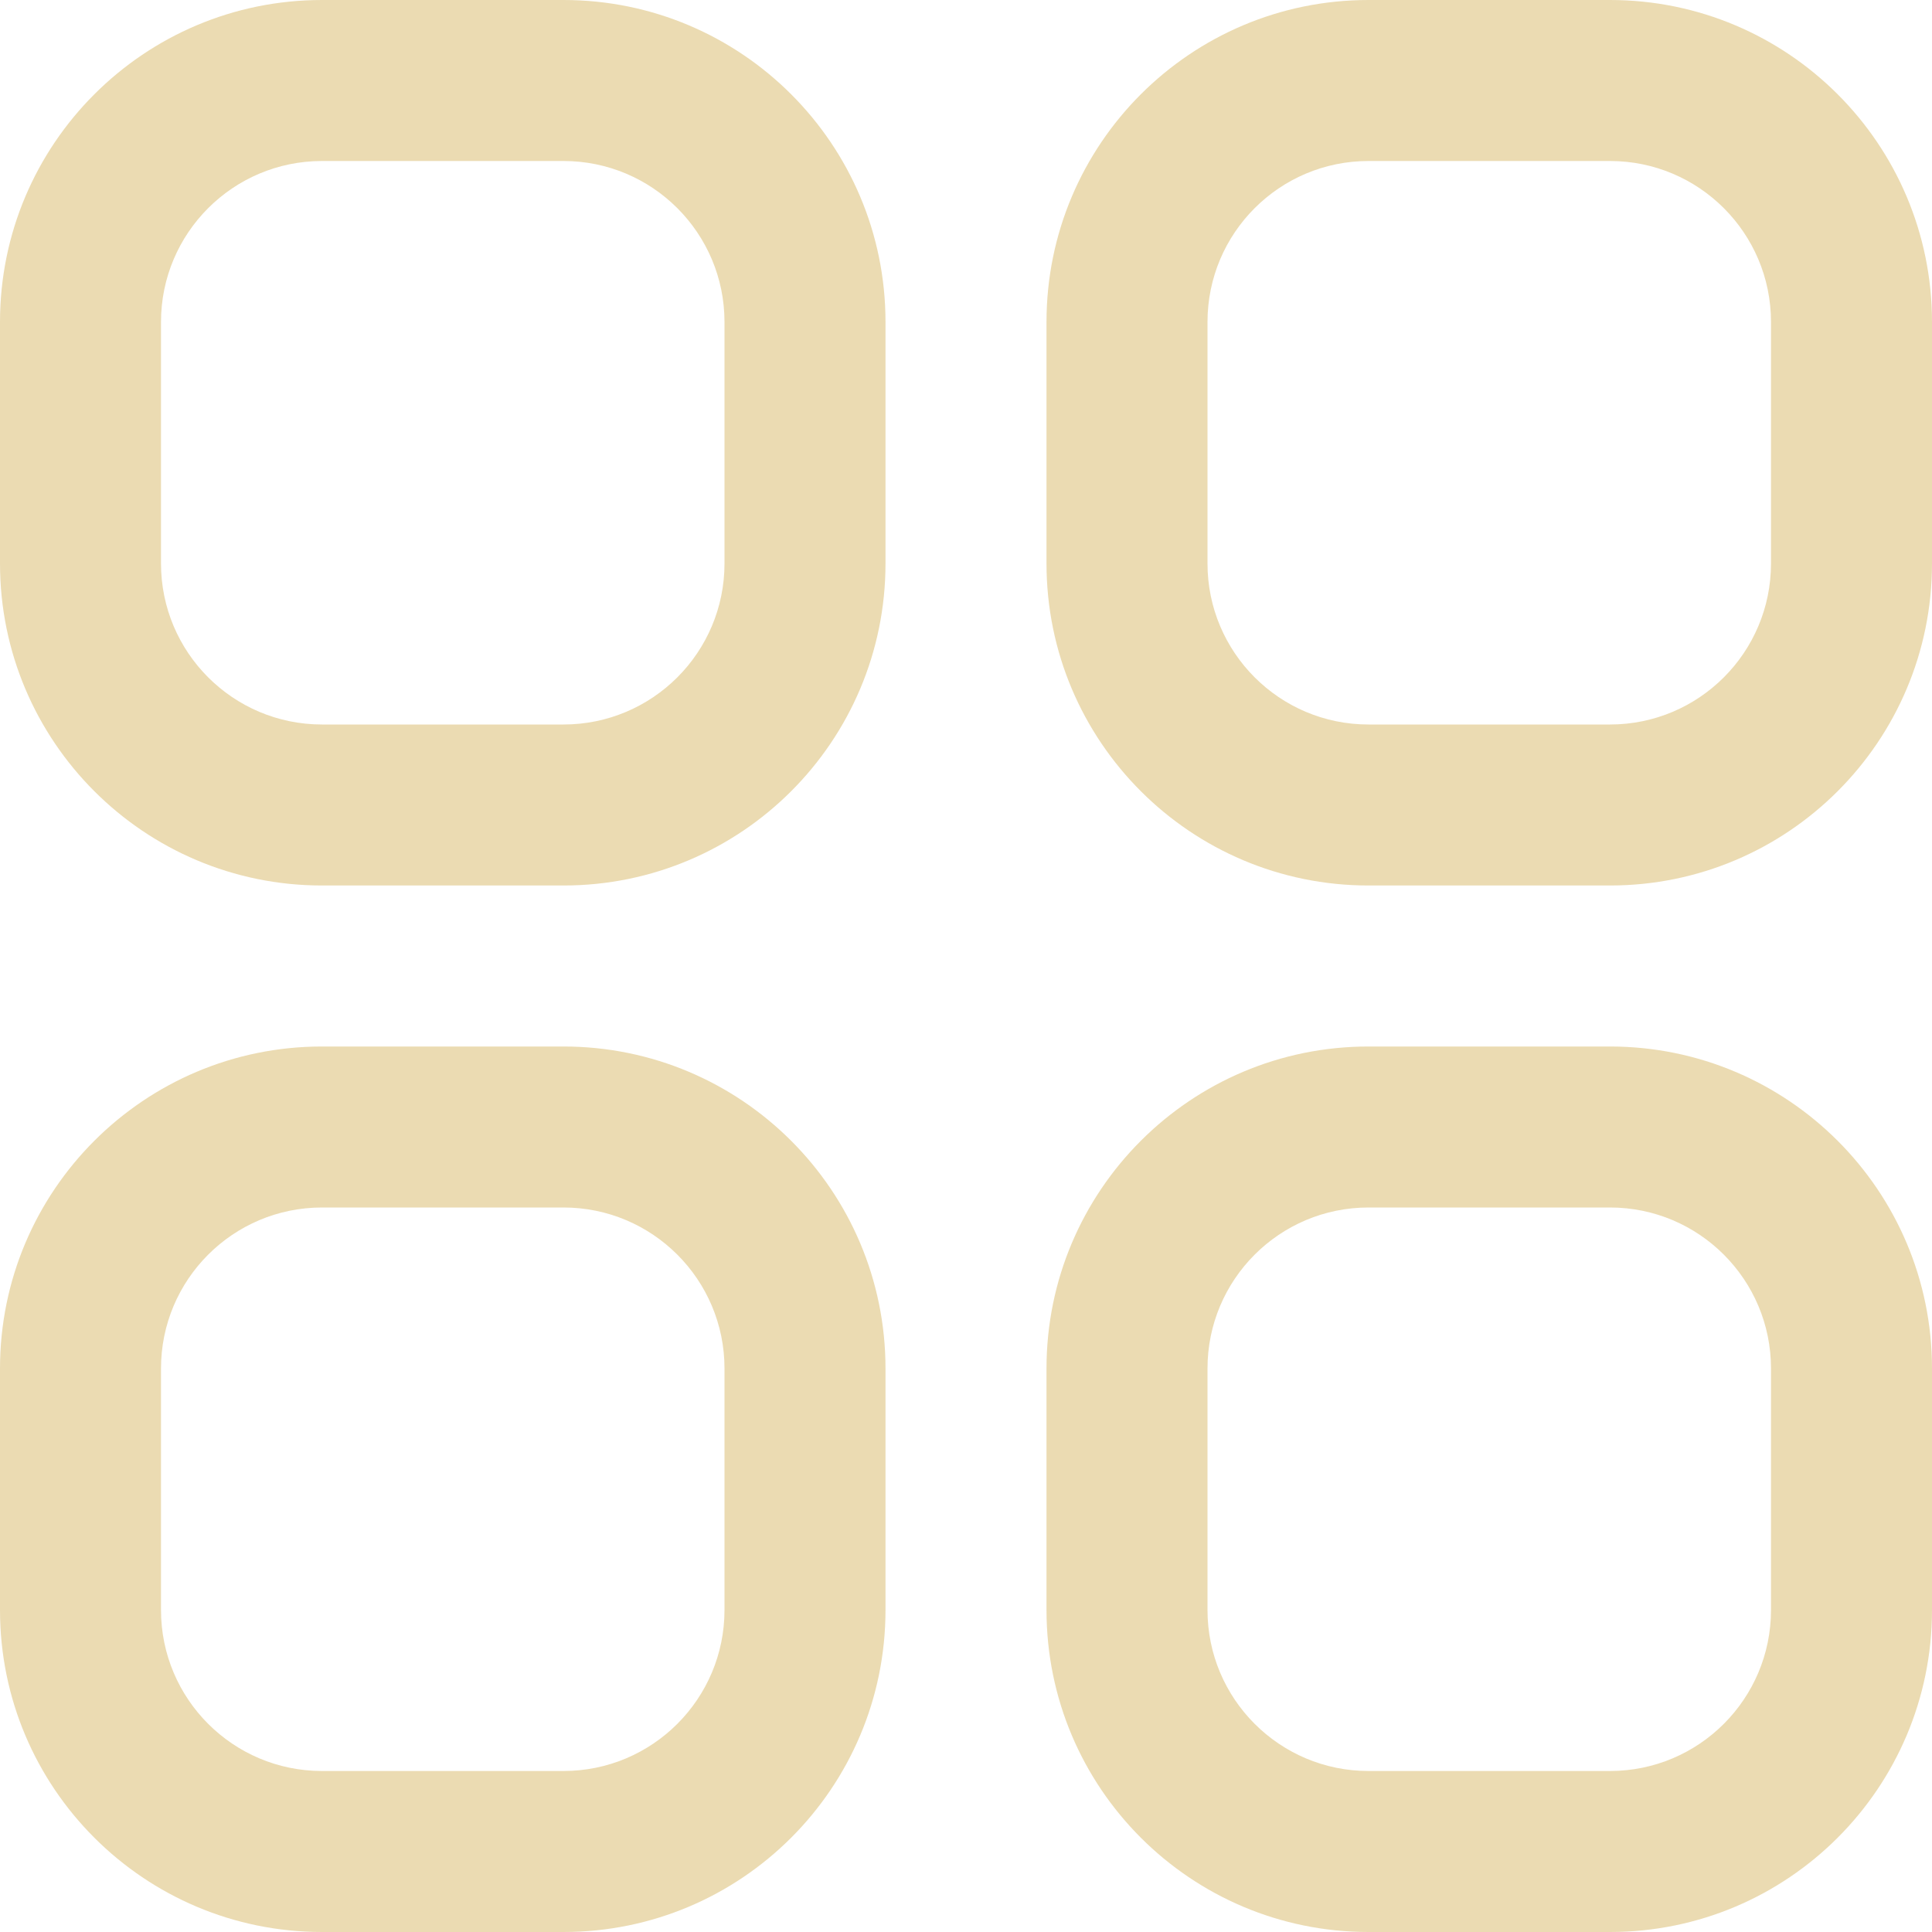
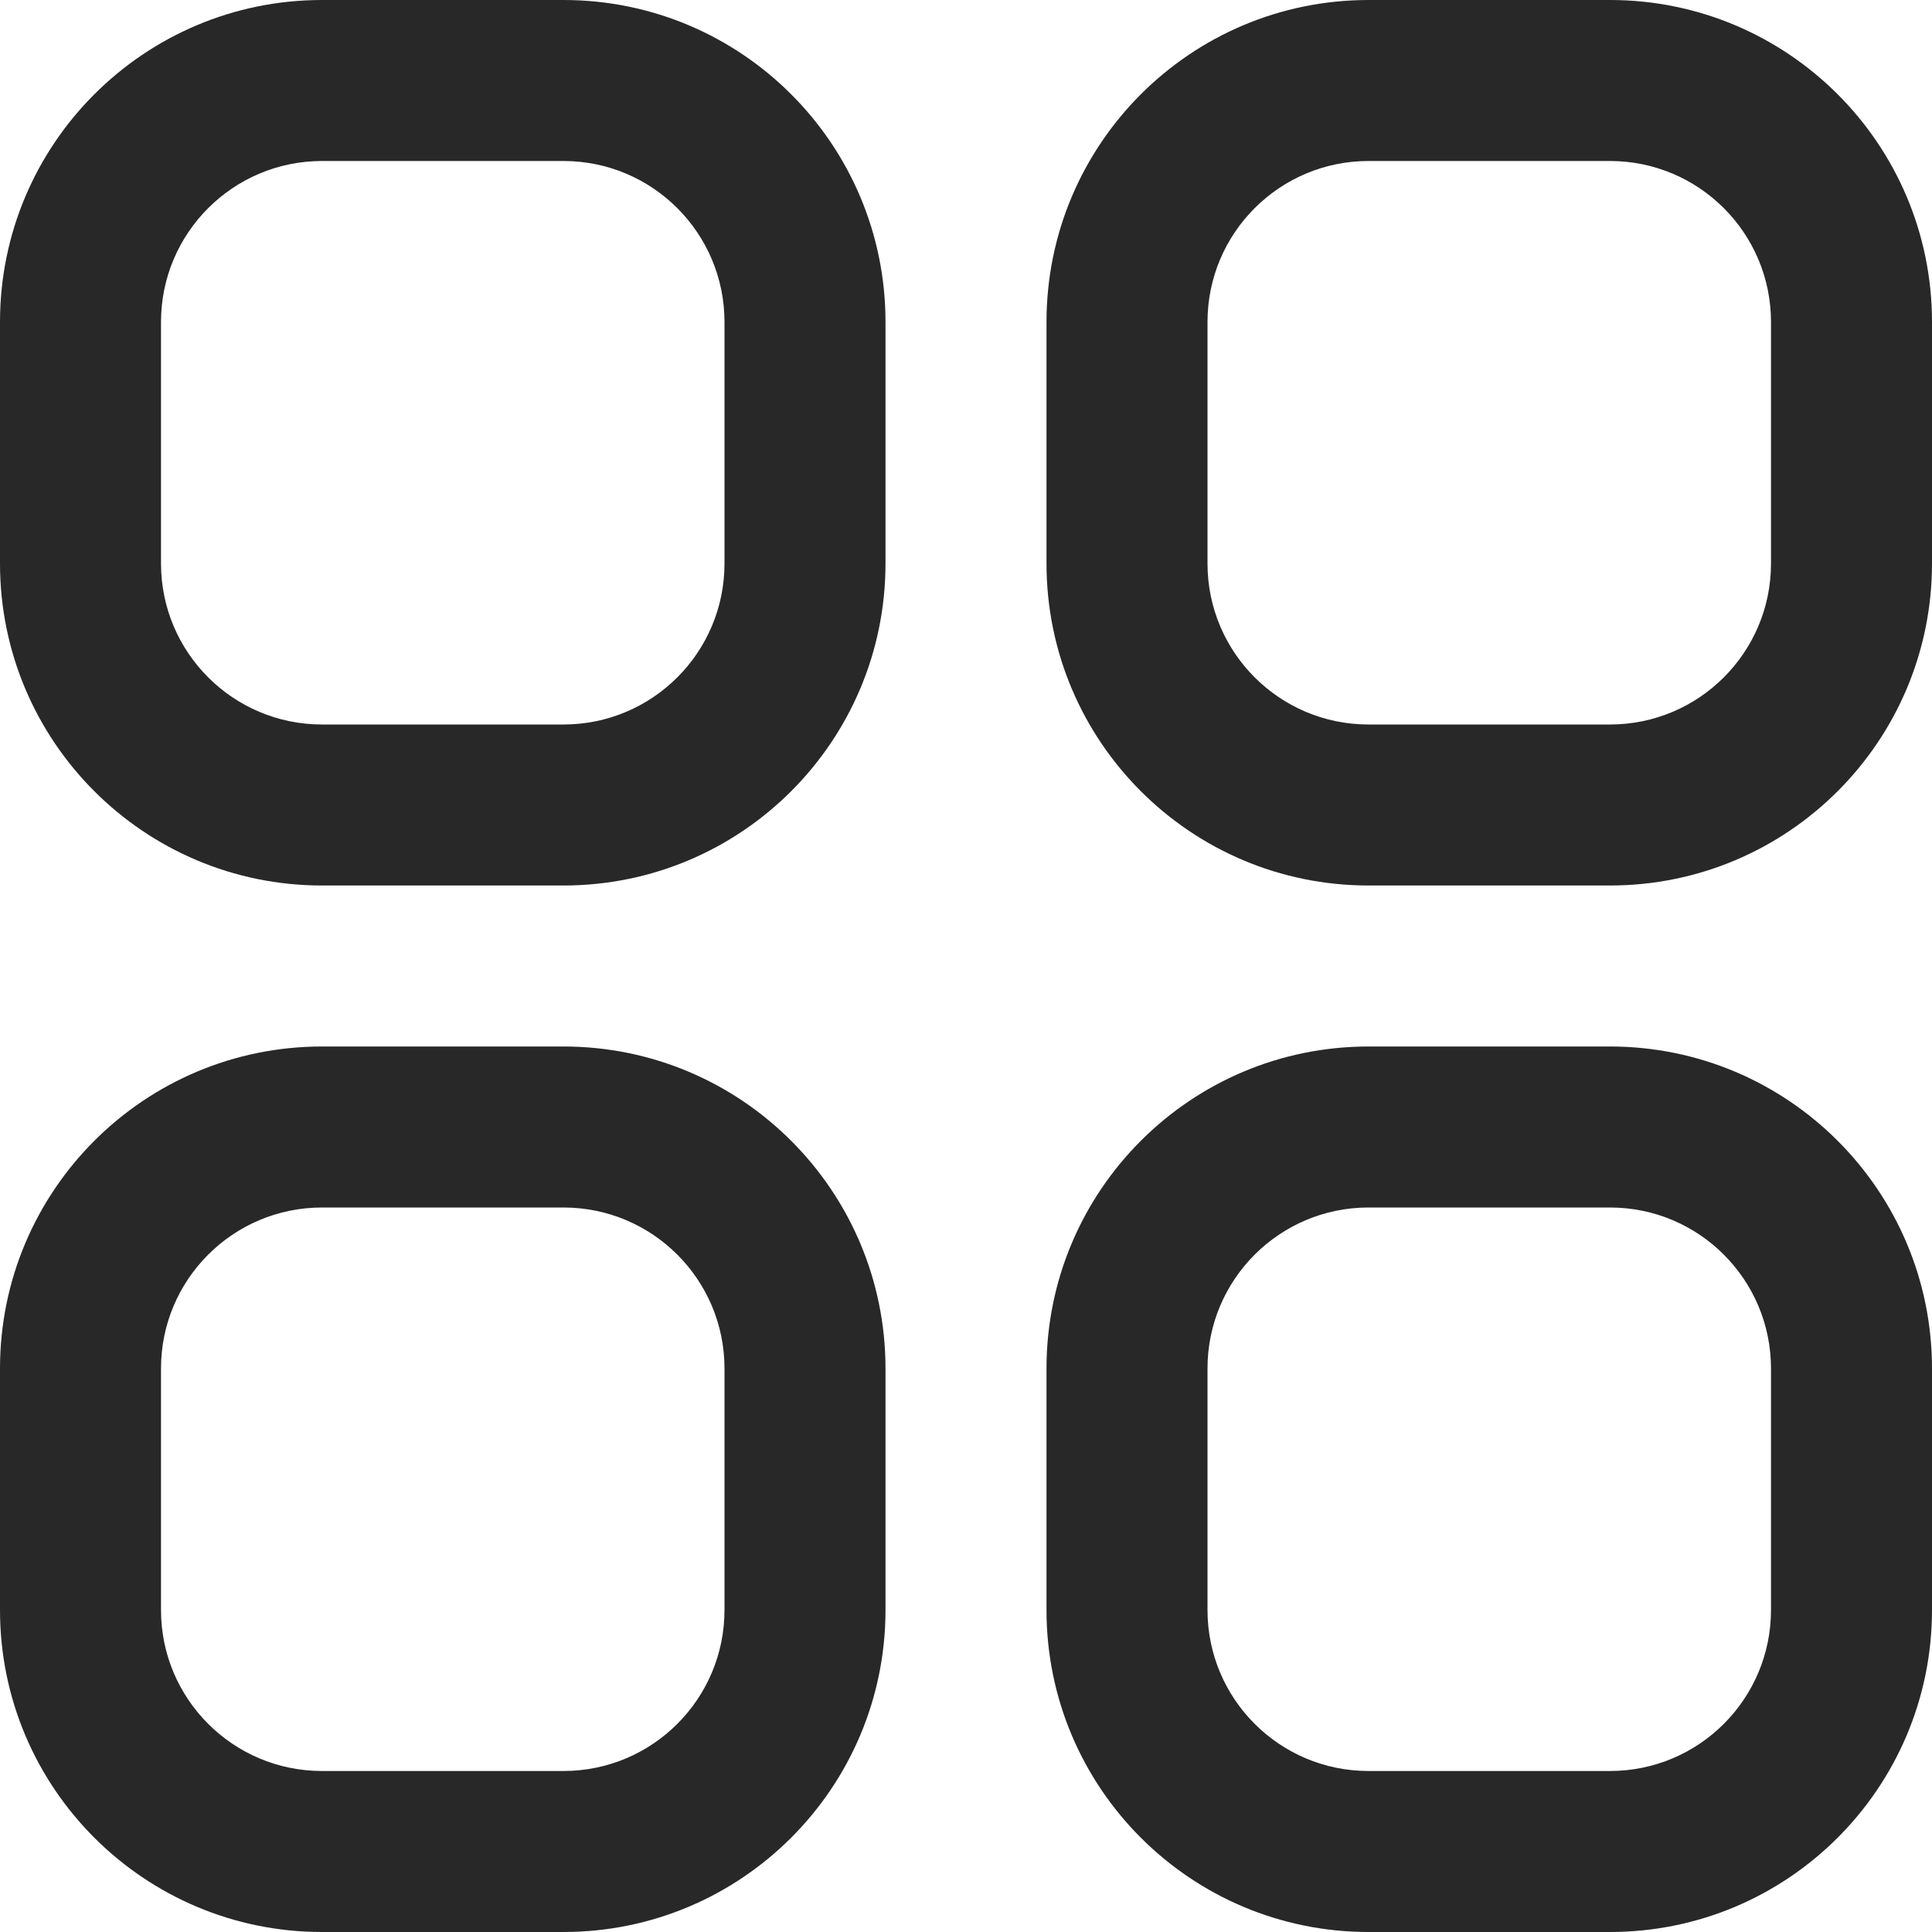
- <svg xmlns="http://www.w3.org/2000/svg" id="Outline" viewBox="0 0 24 24" fill="#ebdbb2" width="512" height="512">
+ <svg xmlns="http://www.w3.org/2000/svg" id="Outline" viewBox="0 0 24 24" fill="#282828" width="512" height="512">
  <path d="M7,0H4A4,4,0,0,0,0,4V7a4,4,0,0,0,4,4H7a4,4,0,0,0,4-4V4A4,4,0,0,0,7,0ZM9,7A2,2,0,0,1,7,9H4A2,2,0,0,1,2,7V4A2,2,0,0,1,4,2H7A2,2,0,0,1,9,4Z" />
  <path d="M20,0H17a4,4,0,0,0-4,4V7a4,4,0,0,0,4,4h3a4,4,0,0,0,4-4V4A4,4,0,0,0,20,0Zm2,7a2,2,0,0,1-2,2H17a2,2,0,0,1-2-2V4a2,2,0,0,1,2-2h3a2,2,0,0,1,2,2Z" />
  <path d="M7,13H4a4,4,0,0,0-4,4v3a4,4,0,0,0,4,4H7a4,4,0,0,0,4-4V17A4,4,0,0,0,7,13Zm2,7a2,2,0,0,1-2,2H4a2,2,0,0,1-2-2V17a2,2,0,0,1,2-2H7a2,2,0,0,1,2,2Z" />
  <path d="M20,13H17a4,4,0,0,0-4,4v3a4,4,0,0,0,4,4h3a4,4,0,0,0,4-4V17A4,4,0,0,0,20,13Zm2,7a2,2,0,0,1-2,2H17a2,2,0,0,1-2-2V17a2,2,0,0,1,2-2h3a2,2,0,0,1,2,2Z" />
</svg>
